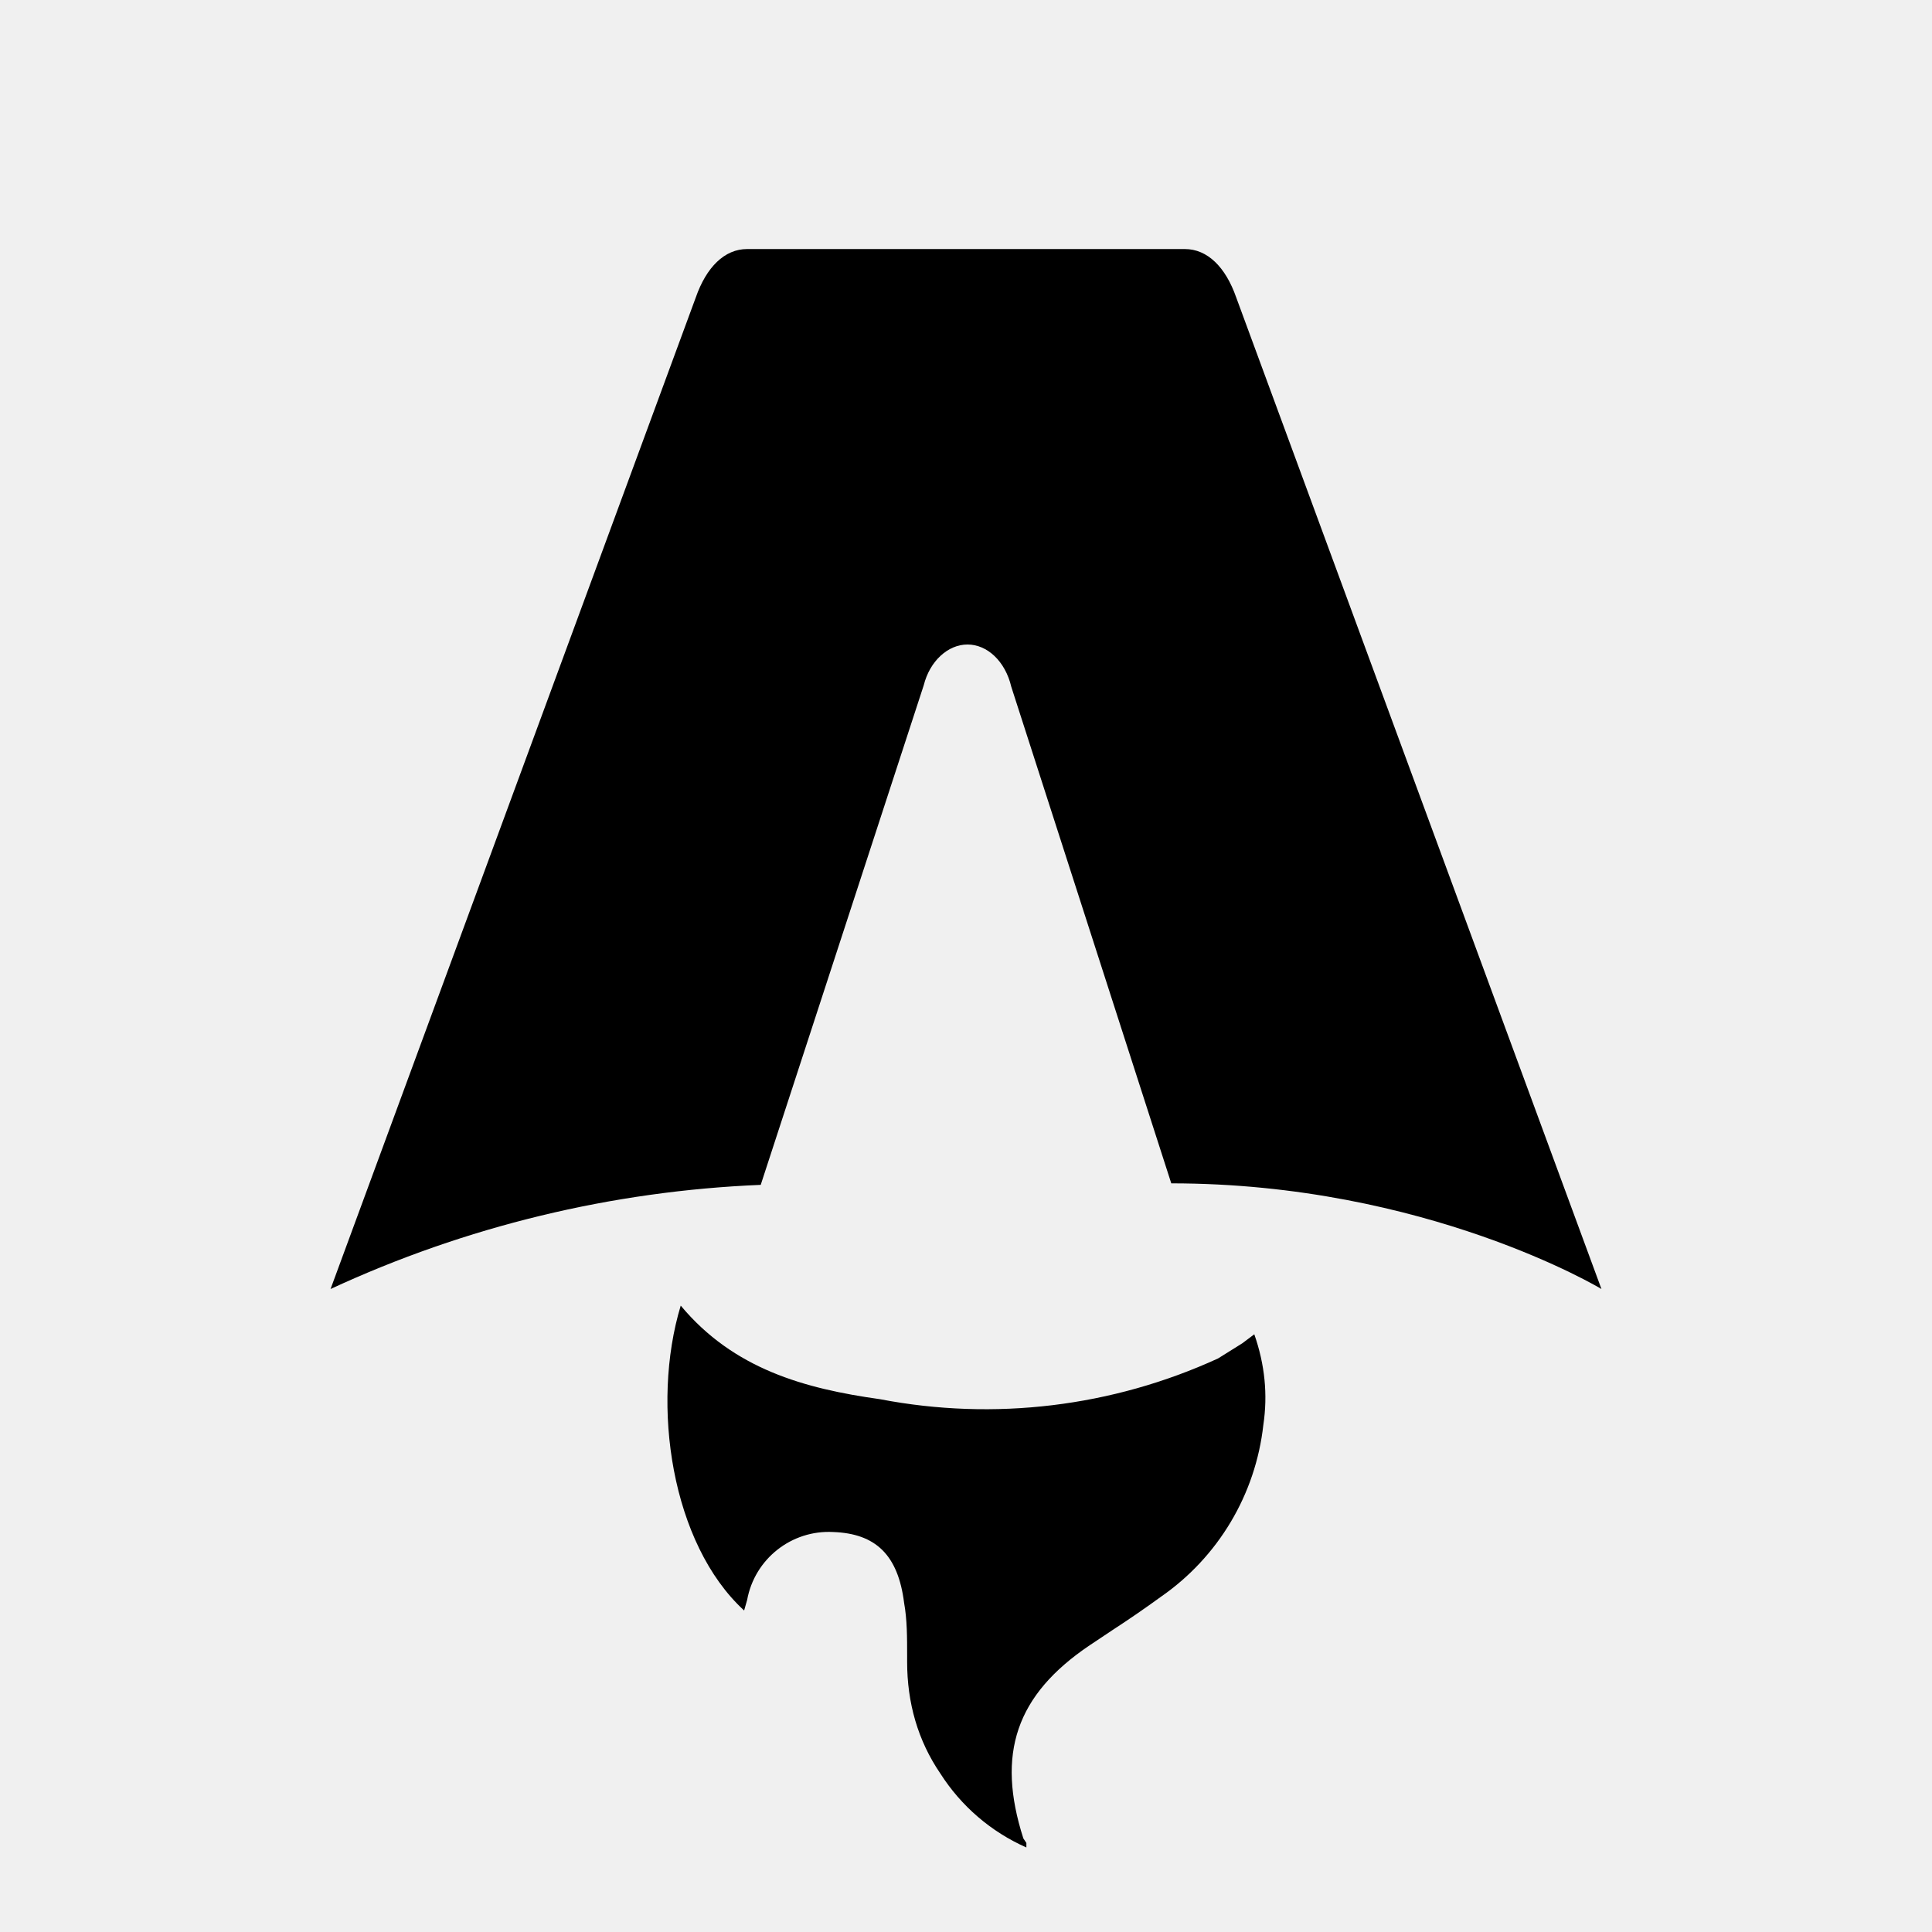
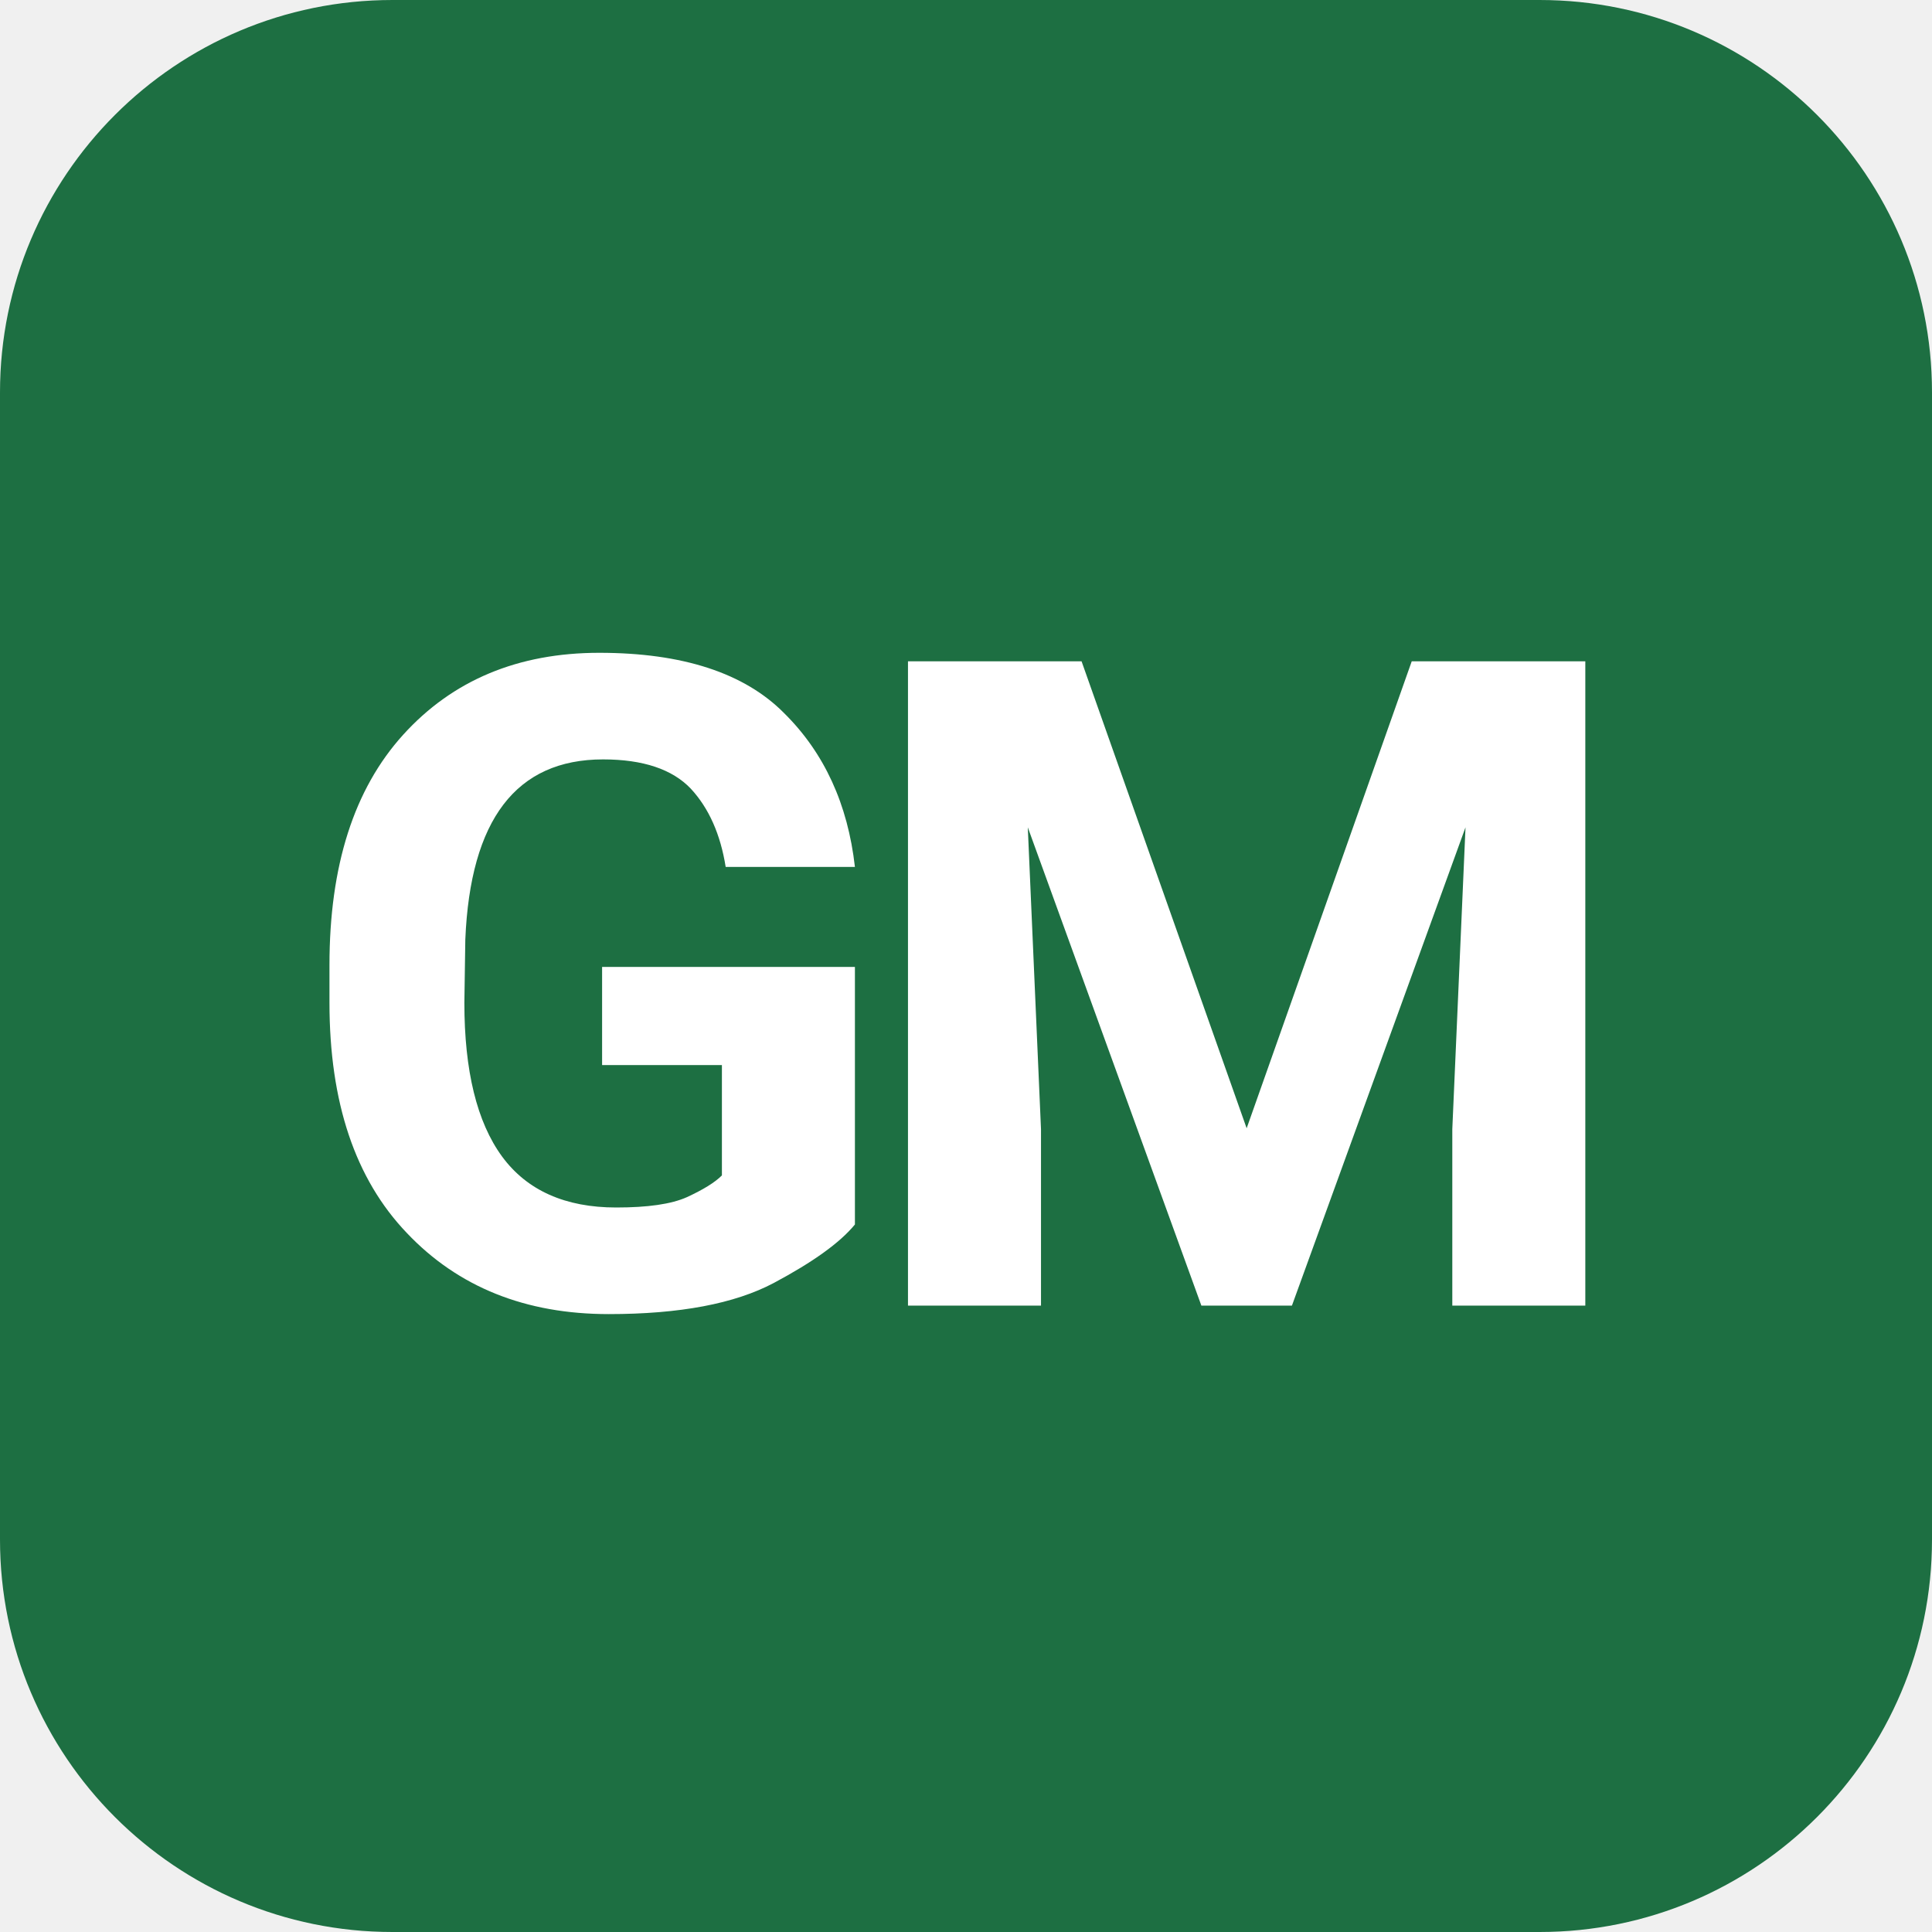
- <svg xmlns="http://www.w3.org/2000/svg" fill="none" viewBox="0 0 128 128">
-   <path d="M50.4 78.5a75.1 75.1 0 0 0-28.5 6.9l24.2-65.7c.7-2 1.9-3.2 3.4-3.2h29c1.5 0 2.7 1.2 3.4 3.2l24.2 65.7s-11.6-7-28.5-7L67 45.5c-.4-1.7-1.6-2.8-2.9-2.8-1.3 0-2.5 1.1-2.9 2.7L50.4 78.5Zm-1.1 28.2Zm-4.2-20.2c-2 6.6-.6 15.8 4.2 20.2a17.5 17.5 0 0 1 .2-.7 5.5 5.5 0 0 1 5.7-4.5c2.8.1 4.3 1.5 4.7 4.7.2 1.1.2 2.3.2 3.5v.4c0 2.7.7 5.2 2.2 7.4a13 13 0 0 0 5.7 4.9v-.3l-.2-.3c-1.8-5.6-.5-9.5 4.4-12.8l1.5-1a73 73 0 0 0 3.2-2.2 16 16 0 0 0 6.8-11.4c.3-2 .1-4-.6-6l-.8.6-1.6 1a37 37 0 0 1-22.4 2.7c-5-.7-9.7-2-13.2-6.2Z" />
-   <style>
-         path { fill: #000; }
-         @media (prefers-color-scheme: dark) {
-             path { fill: #FFF; }
-         }
-     </style>
+ <svg xmlns="http://www.w3.org/2000/svg" viewBox="0 0 32 32" role="img" aria-label="Gavin Meeker">
+   <rect width="32" height="32" rx="6.5" fill="#1d6f42" />
+   <text x="16" y="16.5" text-anchor="middle" dominant-baseline="central" font-family="system-ui,-apple-system,Segoe UI,Roboto,Helvetica,Arial,sans-serif" font-weight="700" font-size="15" letter-spacing="-0.9" fill="#ffffff">GM</text>
</svg>
